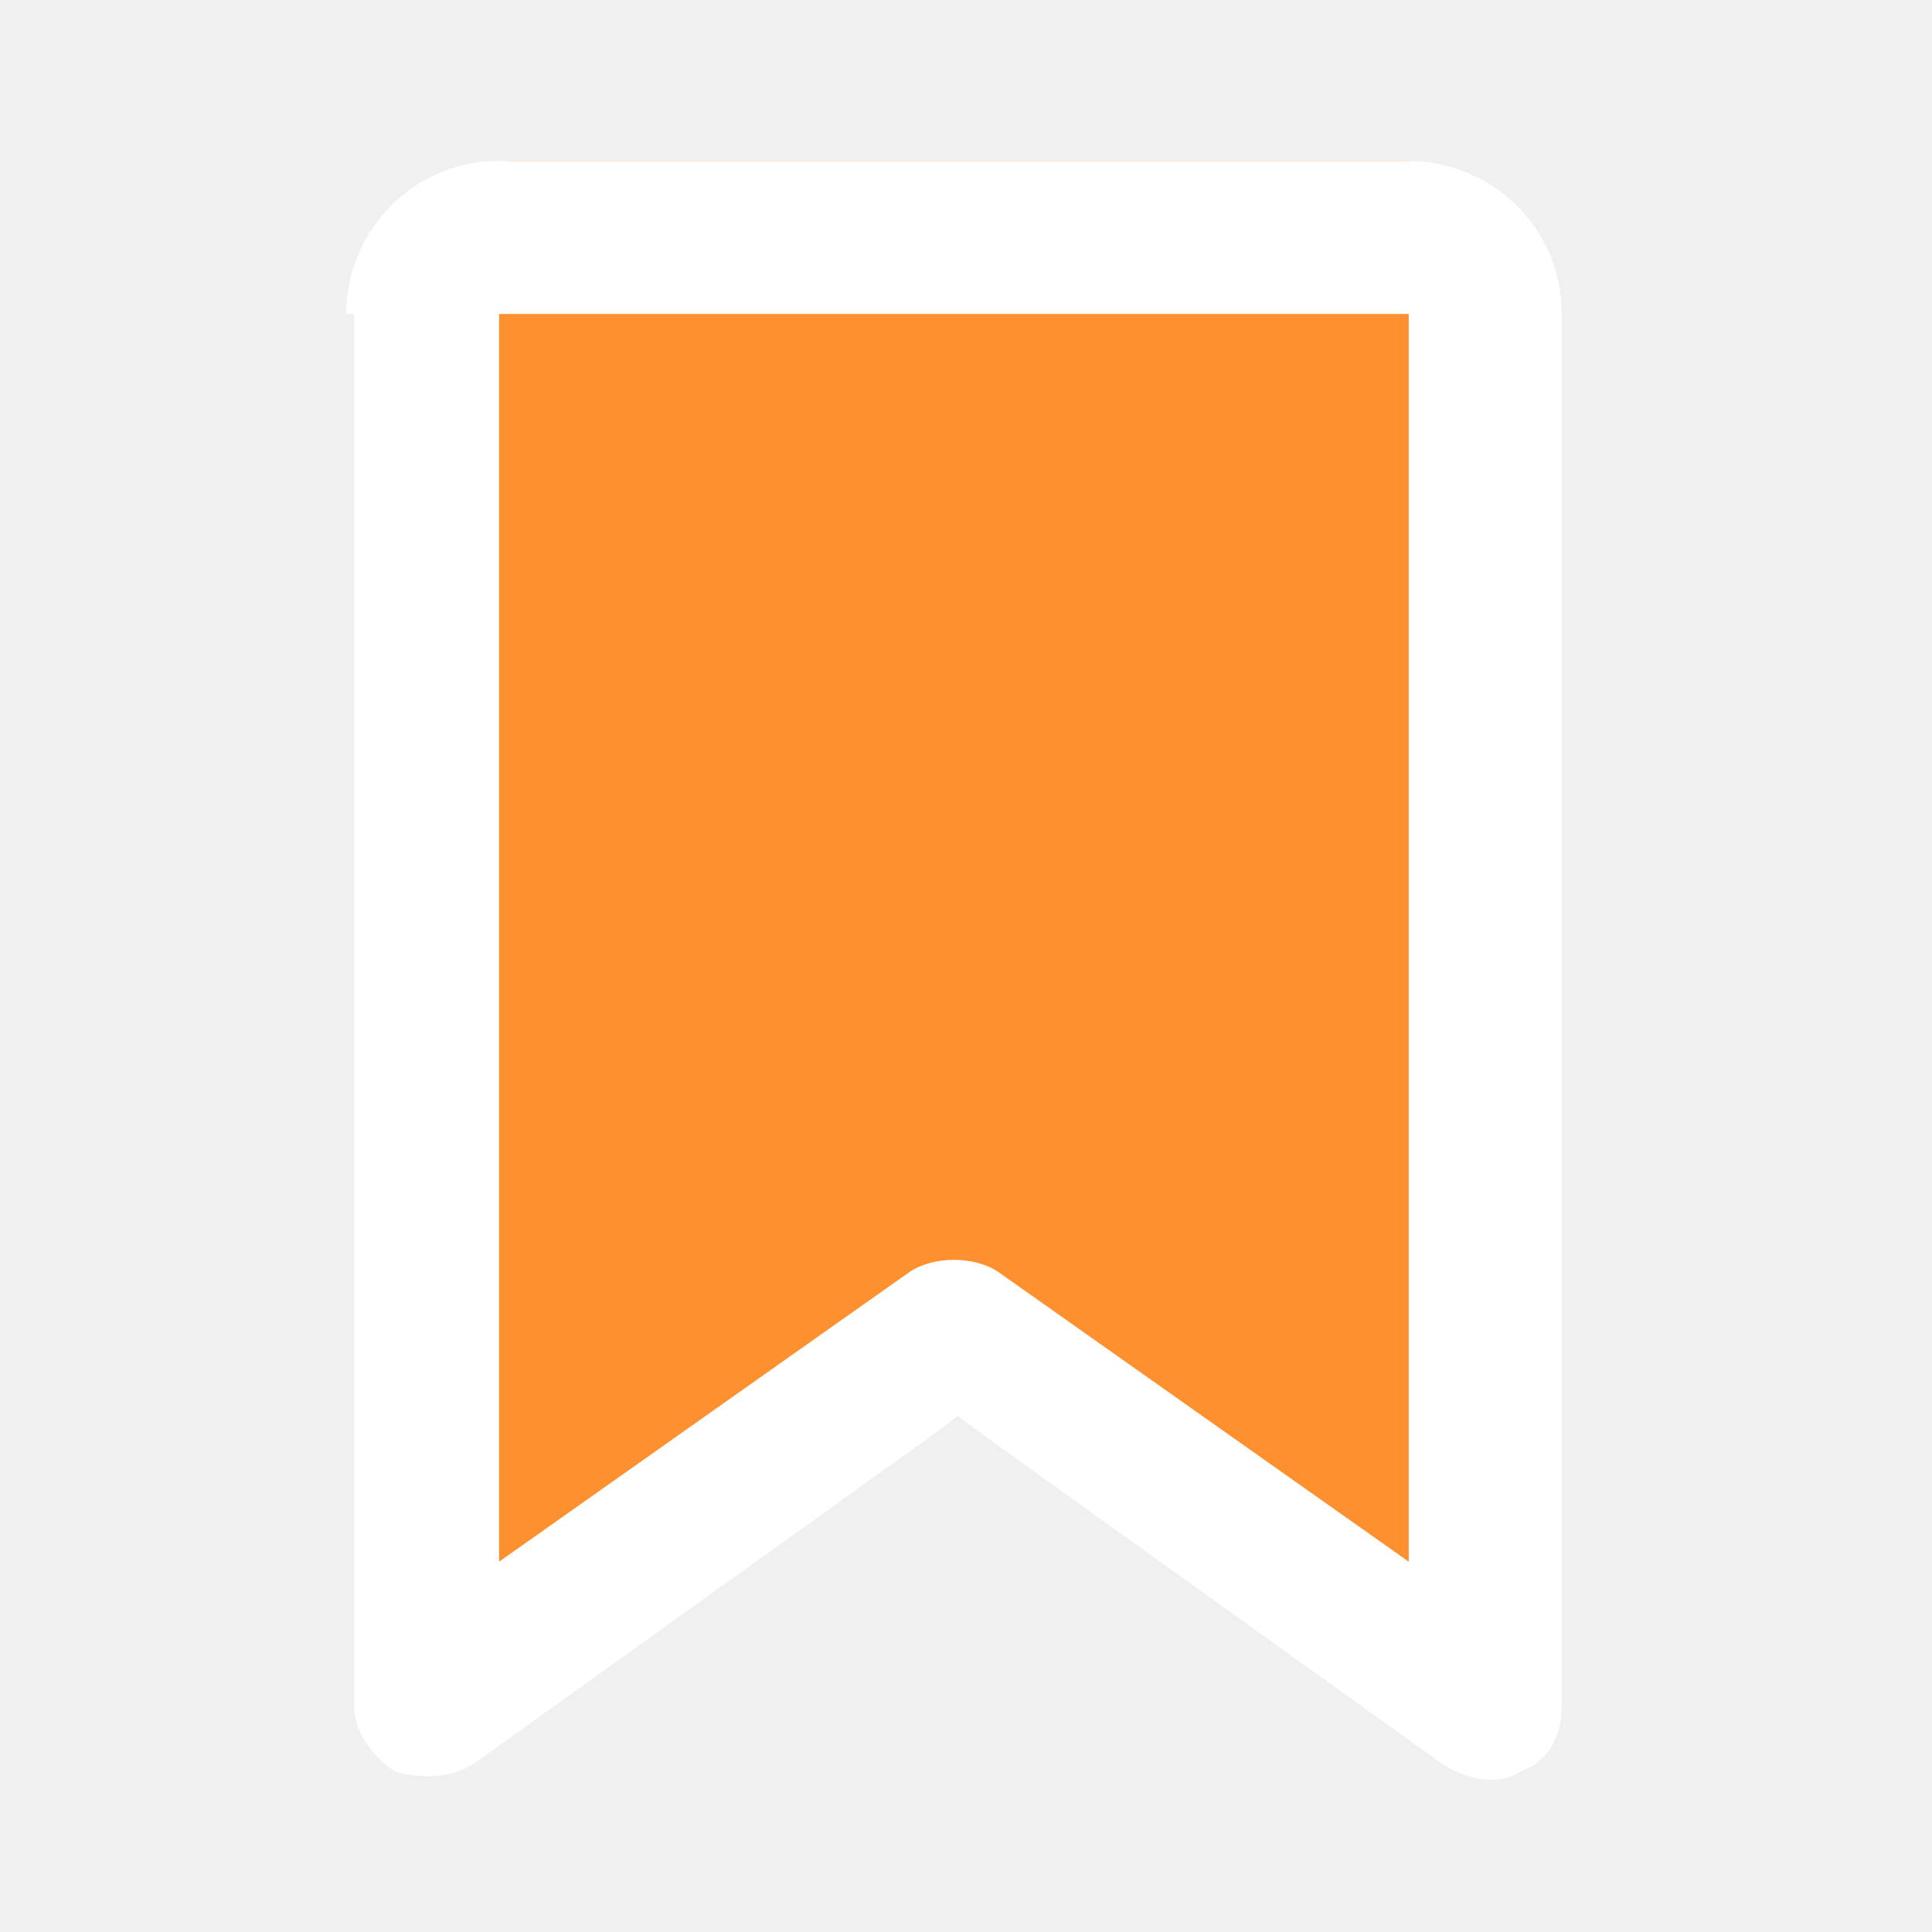
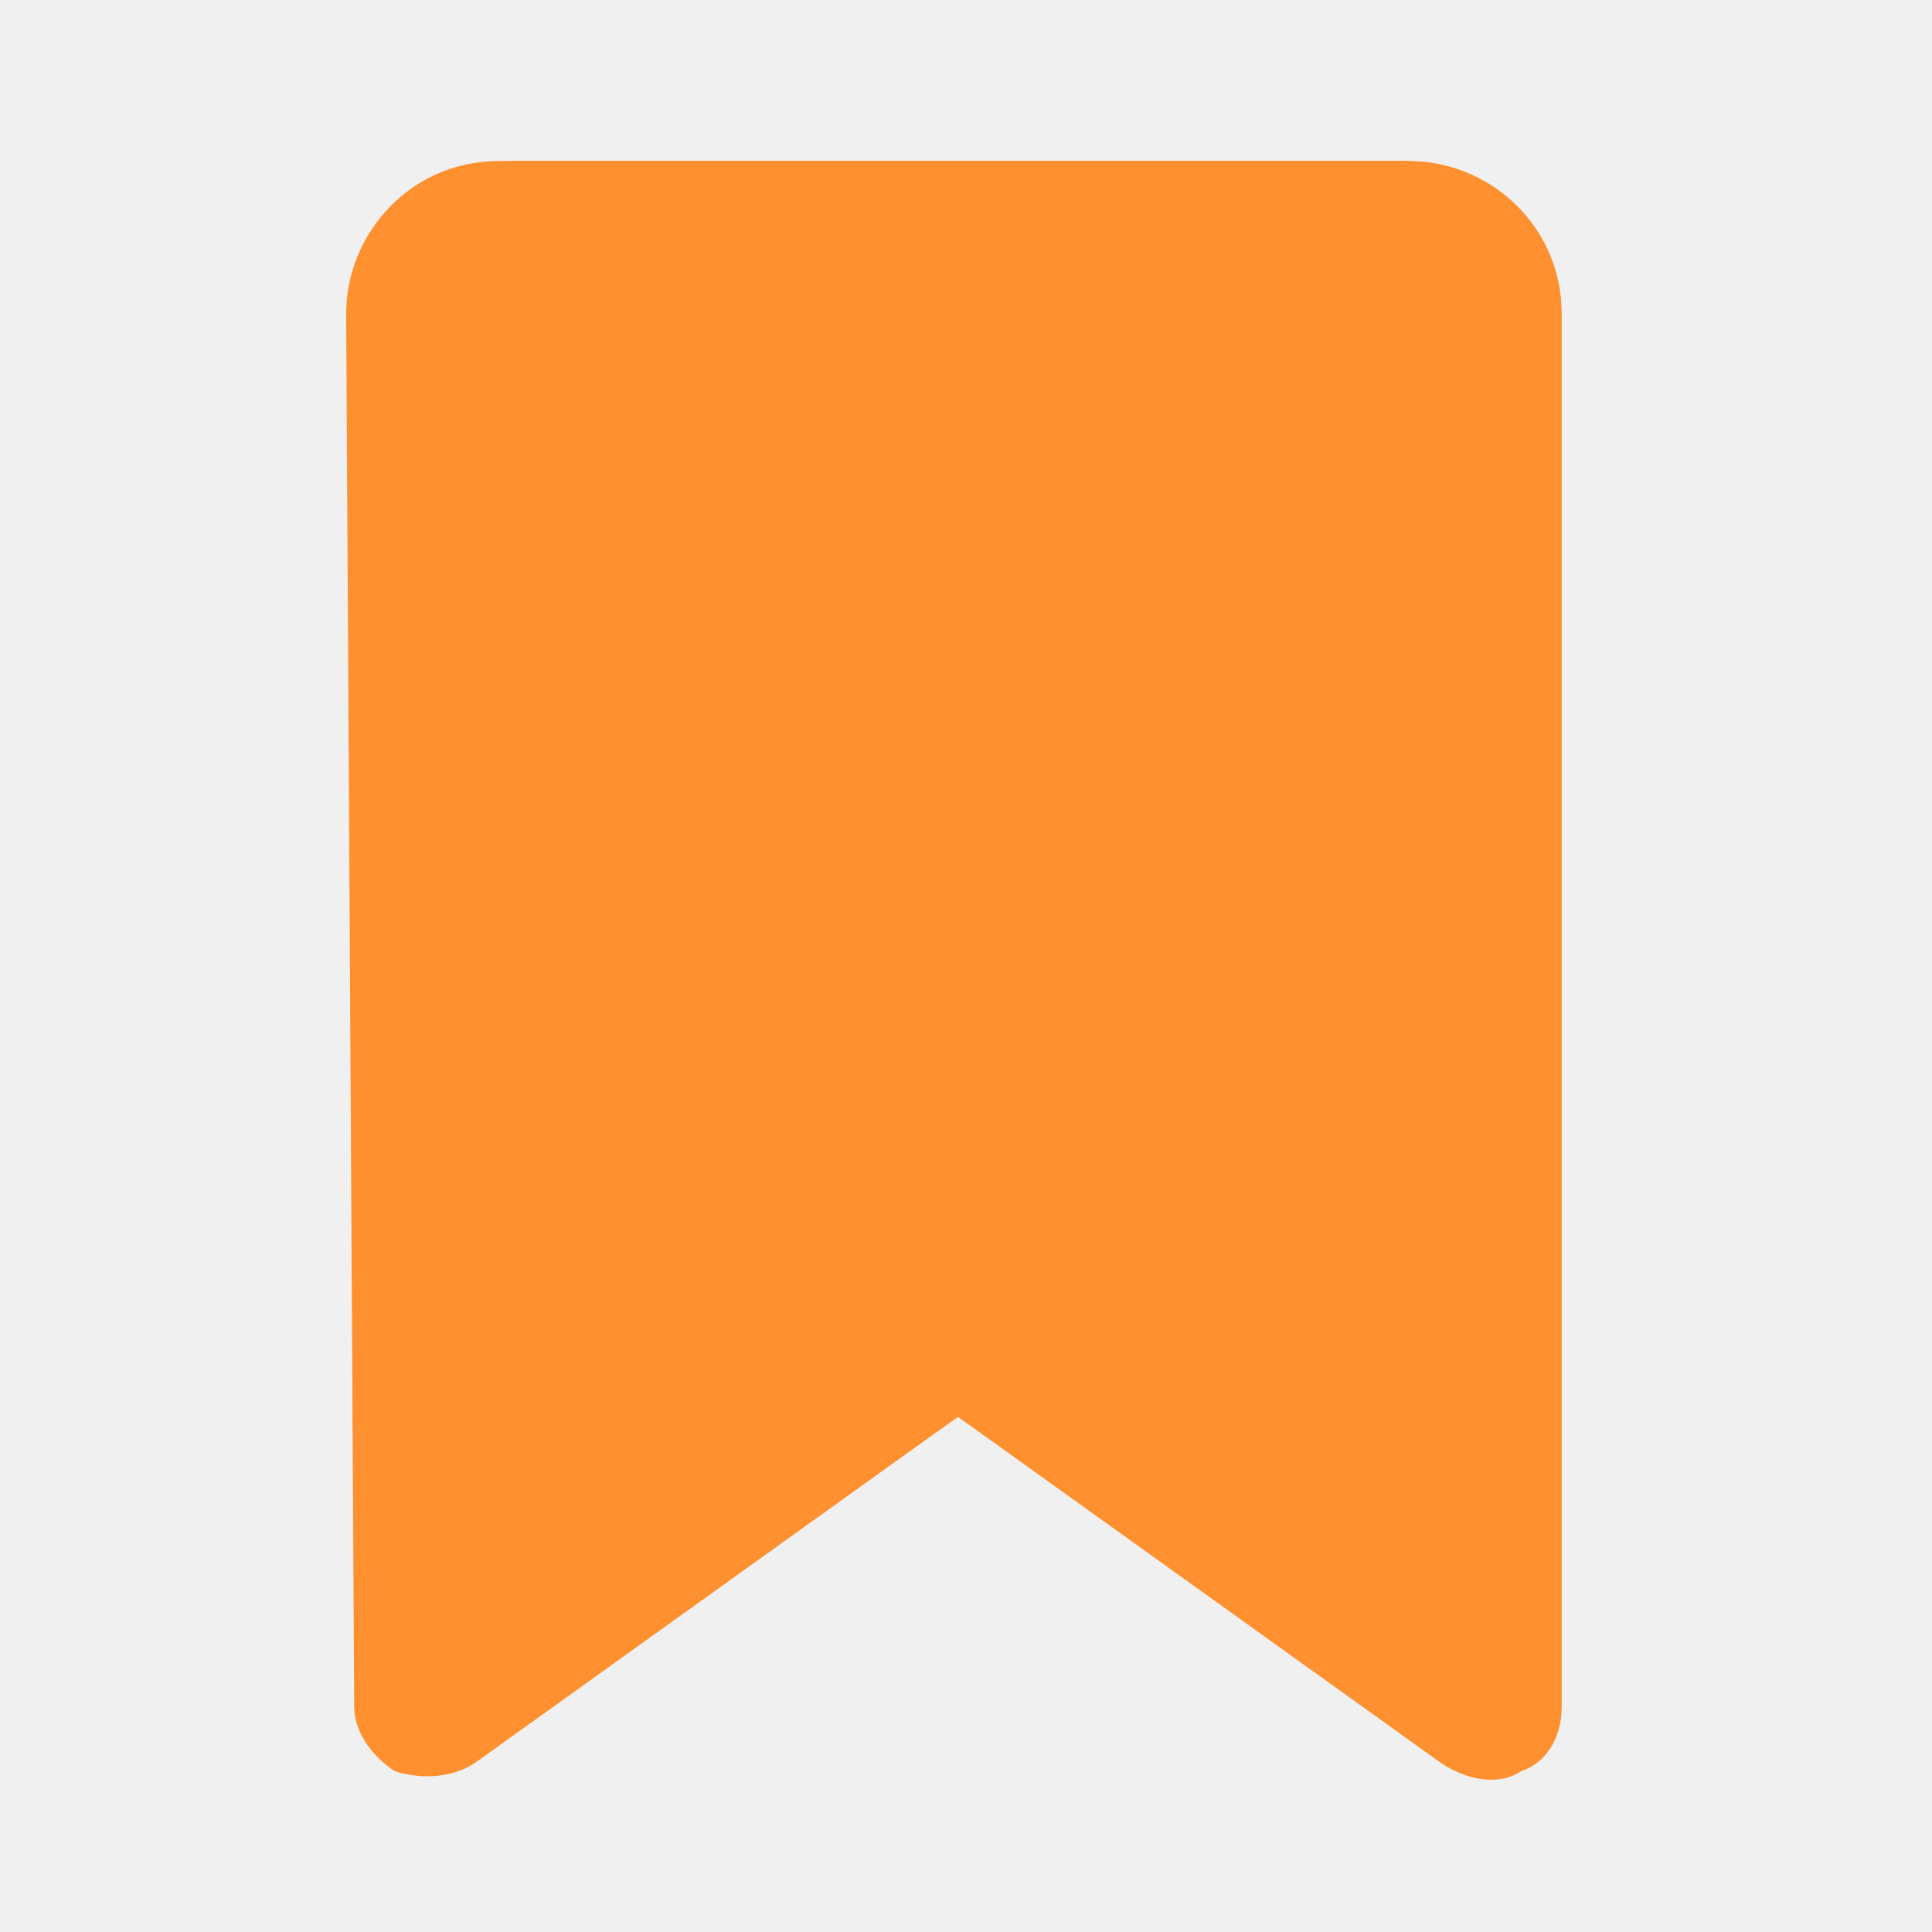
<svg xmlns="http://www.w3.org/2000/svg" version="1.1" id="레이어_1" x="0px" y="0px" viewBox="0 0 24 24" style="enable-background:new 0 0 24 24;" xml:space="preserve">
  <style type="text/css">
	.st0{fill:#FE902F;}
- 	.st1{fill:#FFFFFF;}
</style>
  <path class="st0" d="M4.5,3.9v17.2c0,0.5,0.4,0.9,0.9,0.9c0.2,0,0.4-0.1,0.5-0.2l6-4.2l6,4.2c0.2,0.1,0.4,0.2,0.5,0.2  c0.5,0,0.9-0.4,0.9-0.9V3.9c0-1-0.8-1.9-1.9-1.9h-11C5.3,2,4.5,2.8,4.5,3.9z" />
-   <path class="st1" d="M4.3,3.9c0-1,0.8-1.9,1.9-1.9v1.9v15.5l5.1-3.6c0.3-0.2,0.8-0.2,1.1,0l5.1,3.6V3.9H6.2V2h11.3  c1,0,1.9,0.8,1.9,1.9v17.3c0,0.4-0.2,0.7-0.5,0.8c-0.3,0.2-0.7,0.1-1-0.1l-6-4.3l-6,4.3c-0.3,0.2-0.7,0.2-1,0.1  c-0.3-0.2-0.5-0.5-0.5-0.8V3.9H4.3z" />
+   <path class="st0" d="M4.3,3.9c0-1,0.8-1.9,1.9-1.9v1.9v15.5l5.1-3.6c0.3-0.2,0.8-0.2,1.1,0l5.1,3.6V3.9H6.2V2h11.3  c1,0,1.9,0.8,1.9,1.9v17.3c0,0.4-0.2,0.7-0.5,0.8c-0.3,0.2-0.7,0.1-1-0.1l-6-4.3l-6,4.3c-0.3,0.2-0.7,0.2-1,0.1  c-0.3-0.2-0.5-0.5-0.5-0.8L4.3,3.9L4.3,3.9z" />
</svg>
